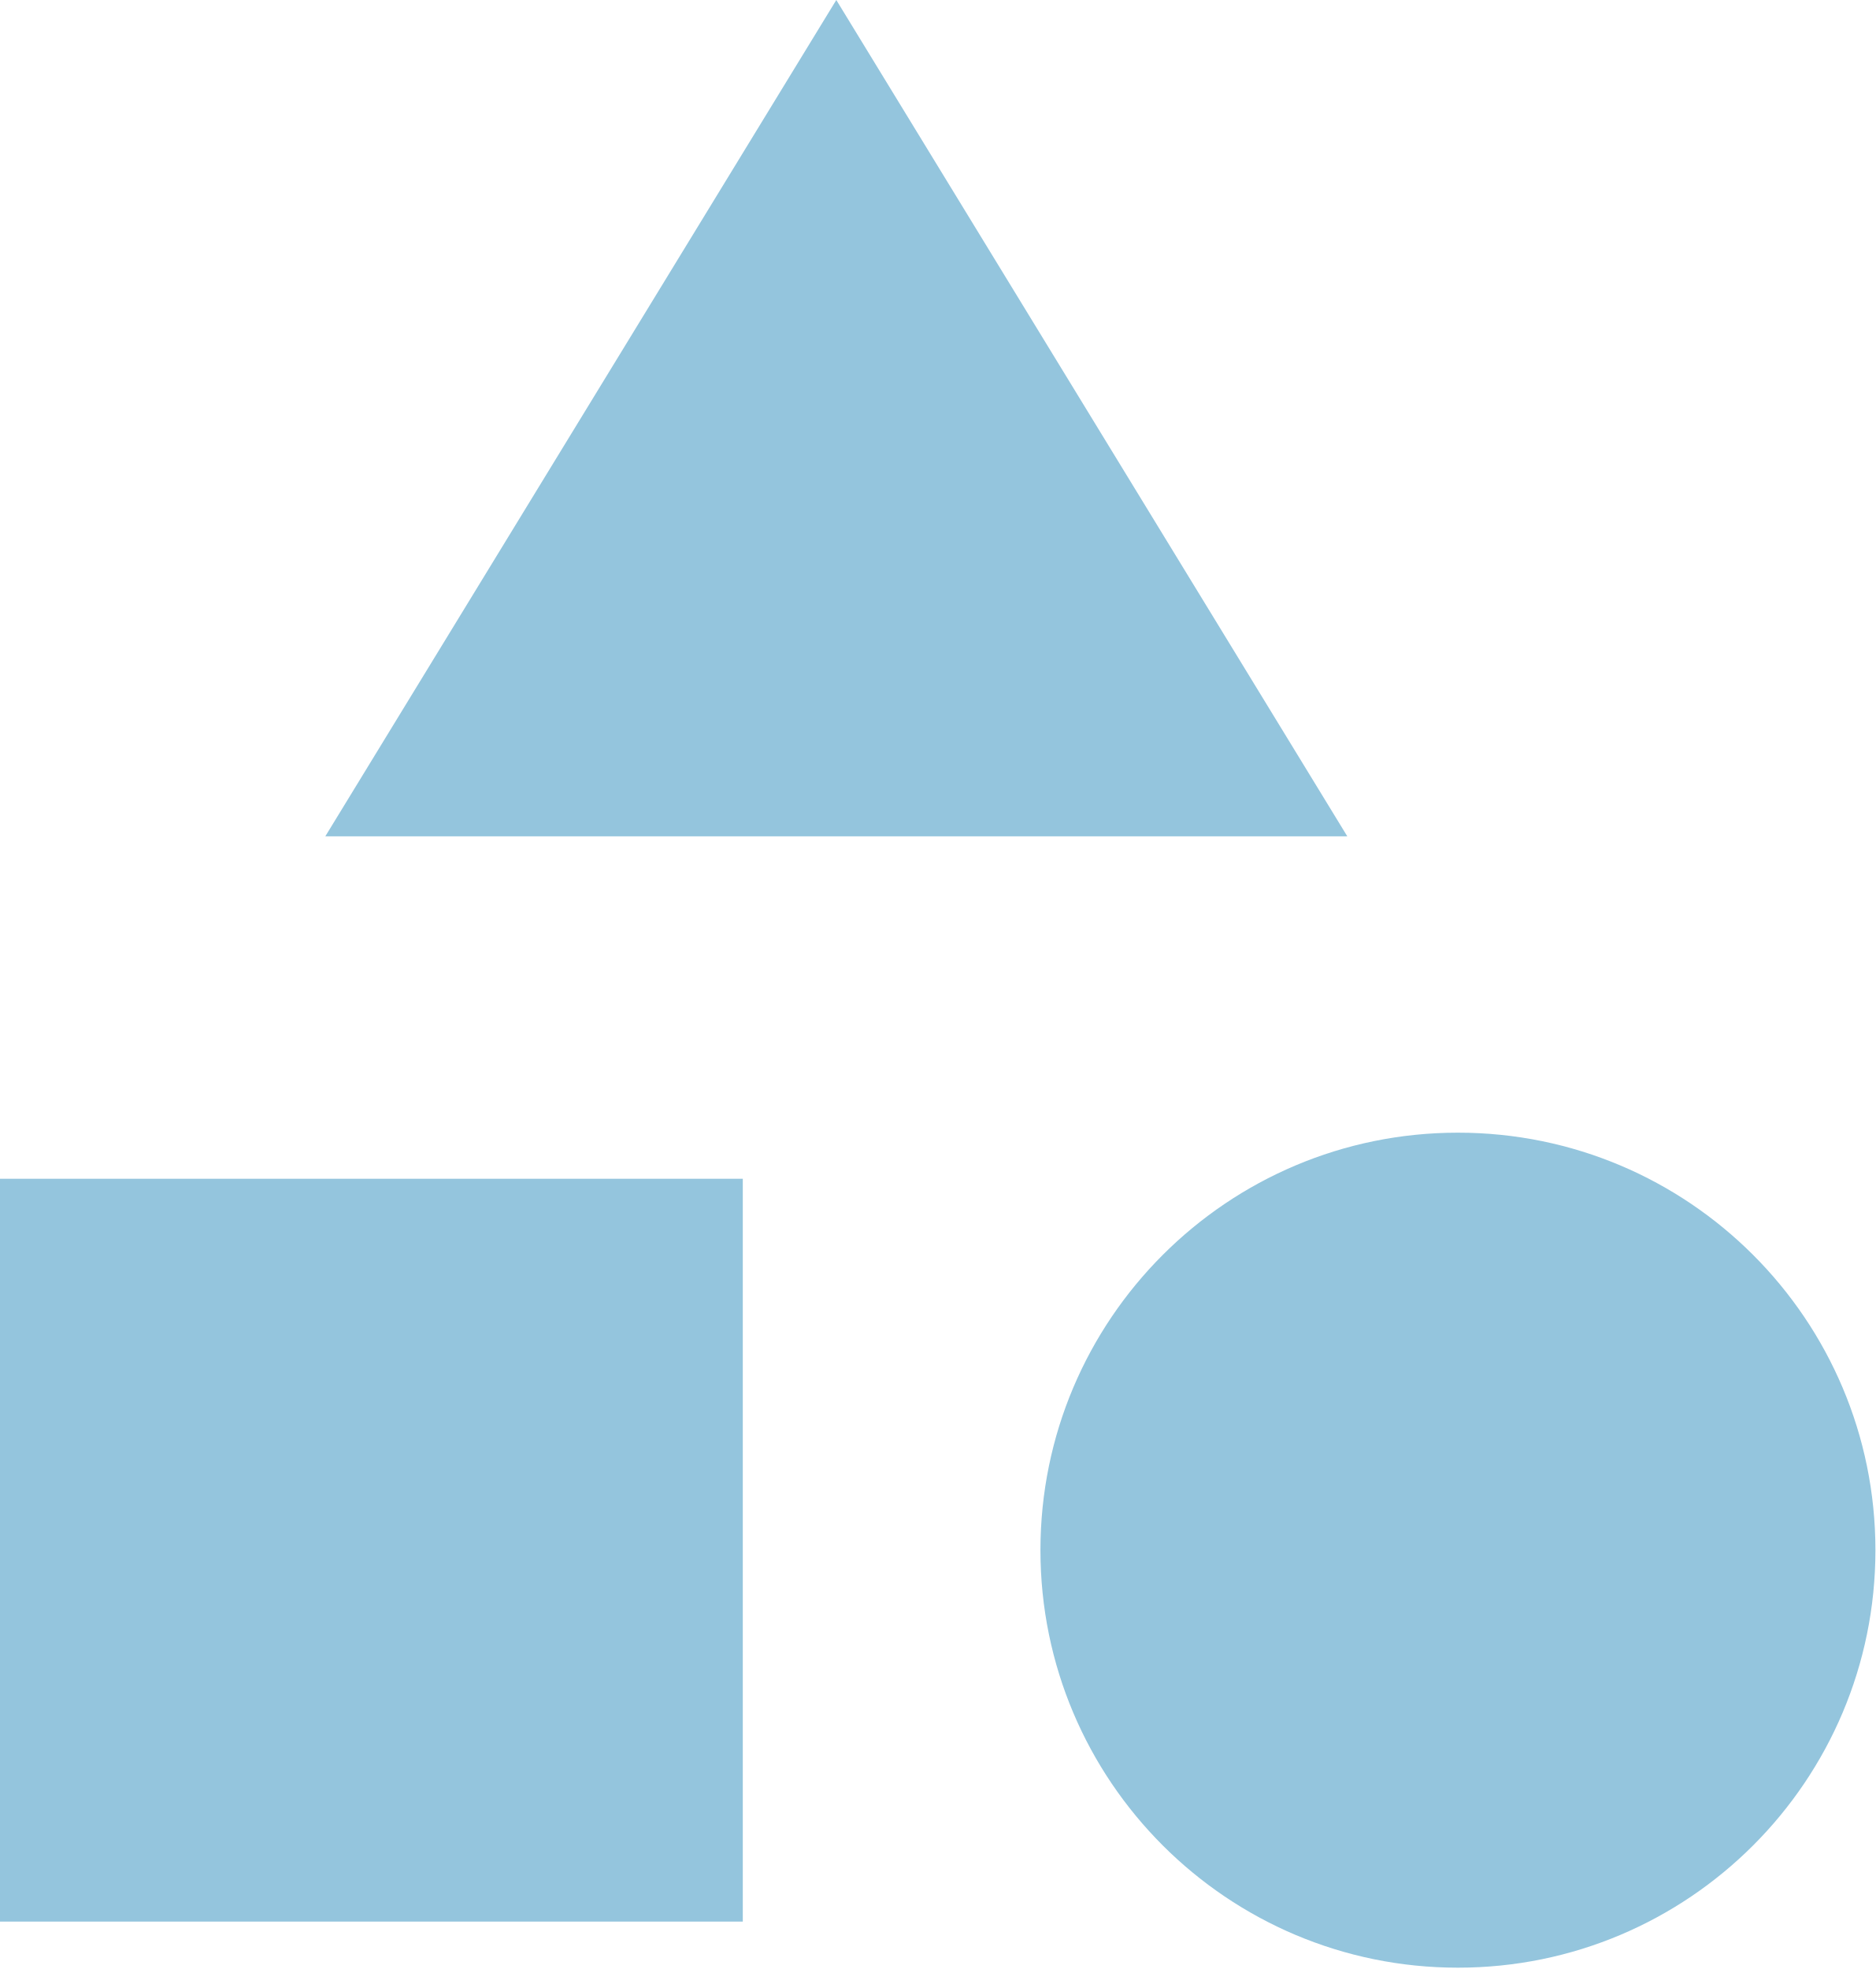
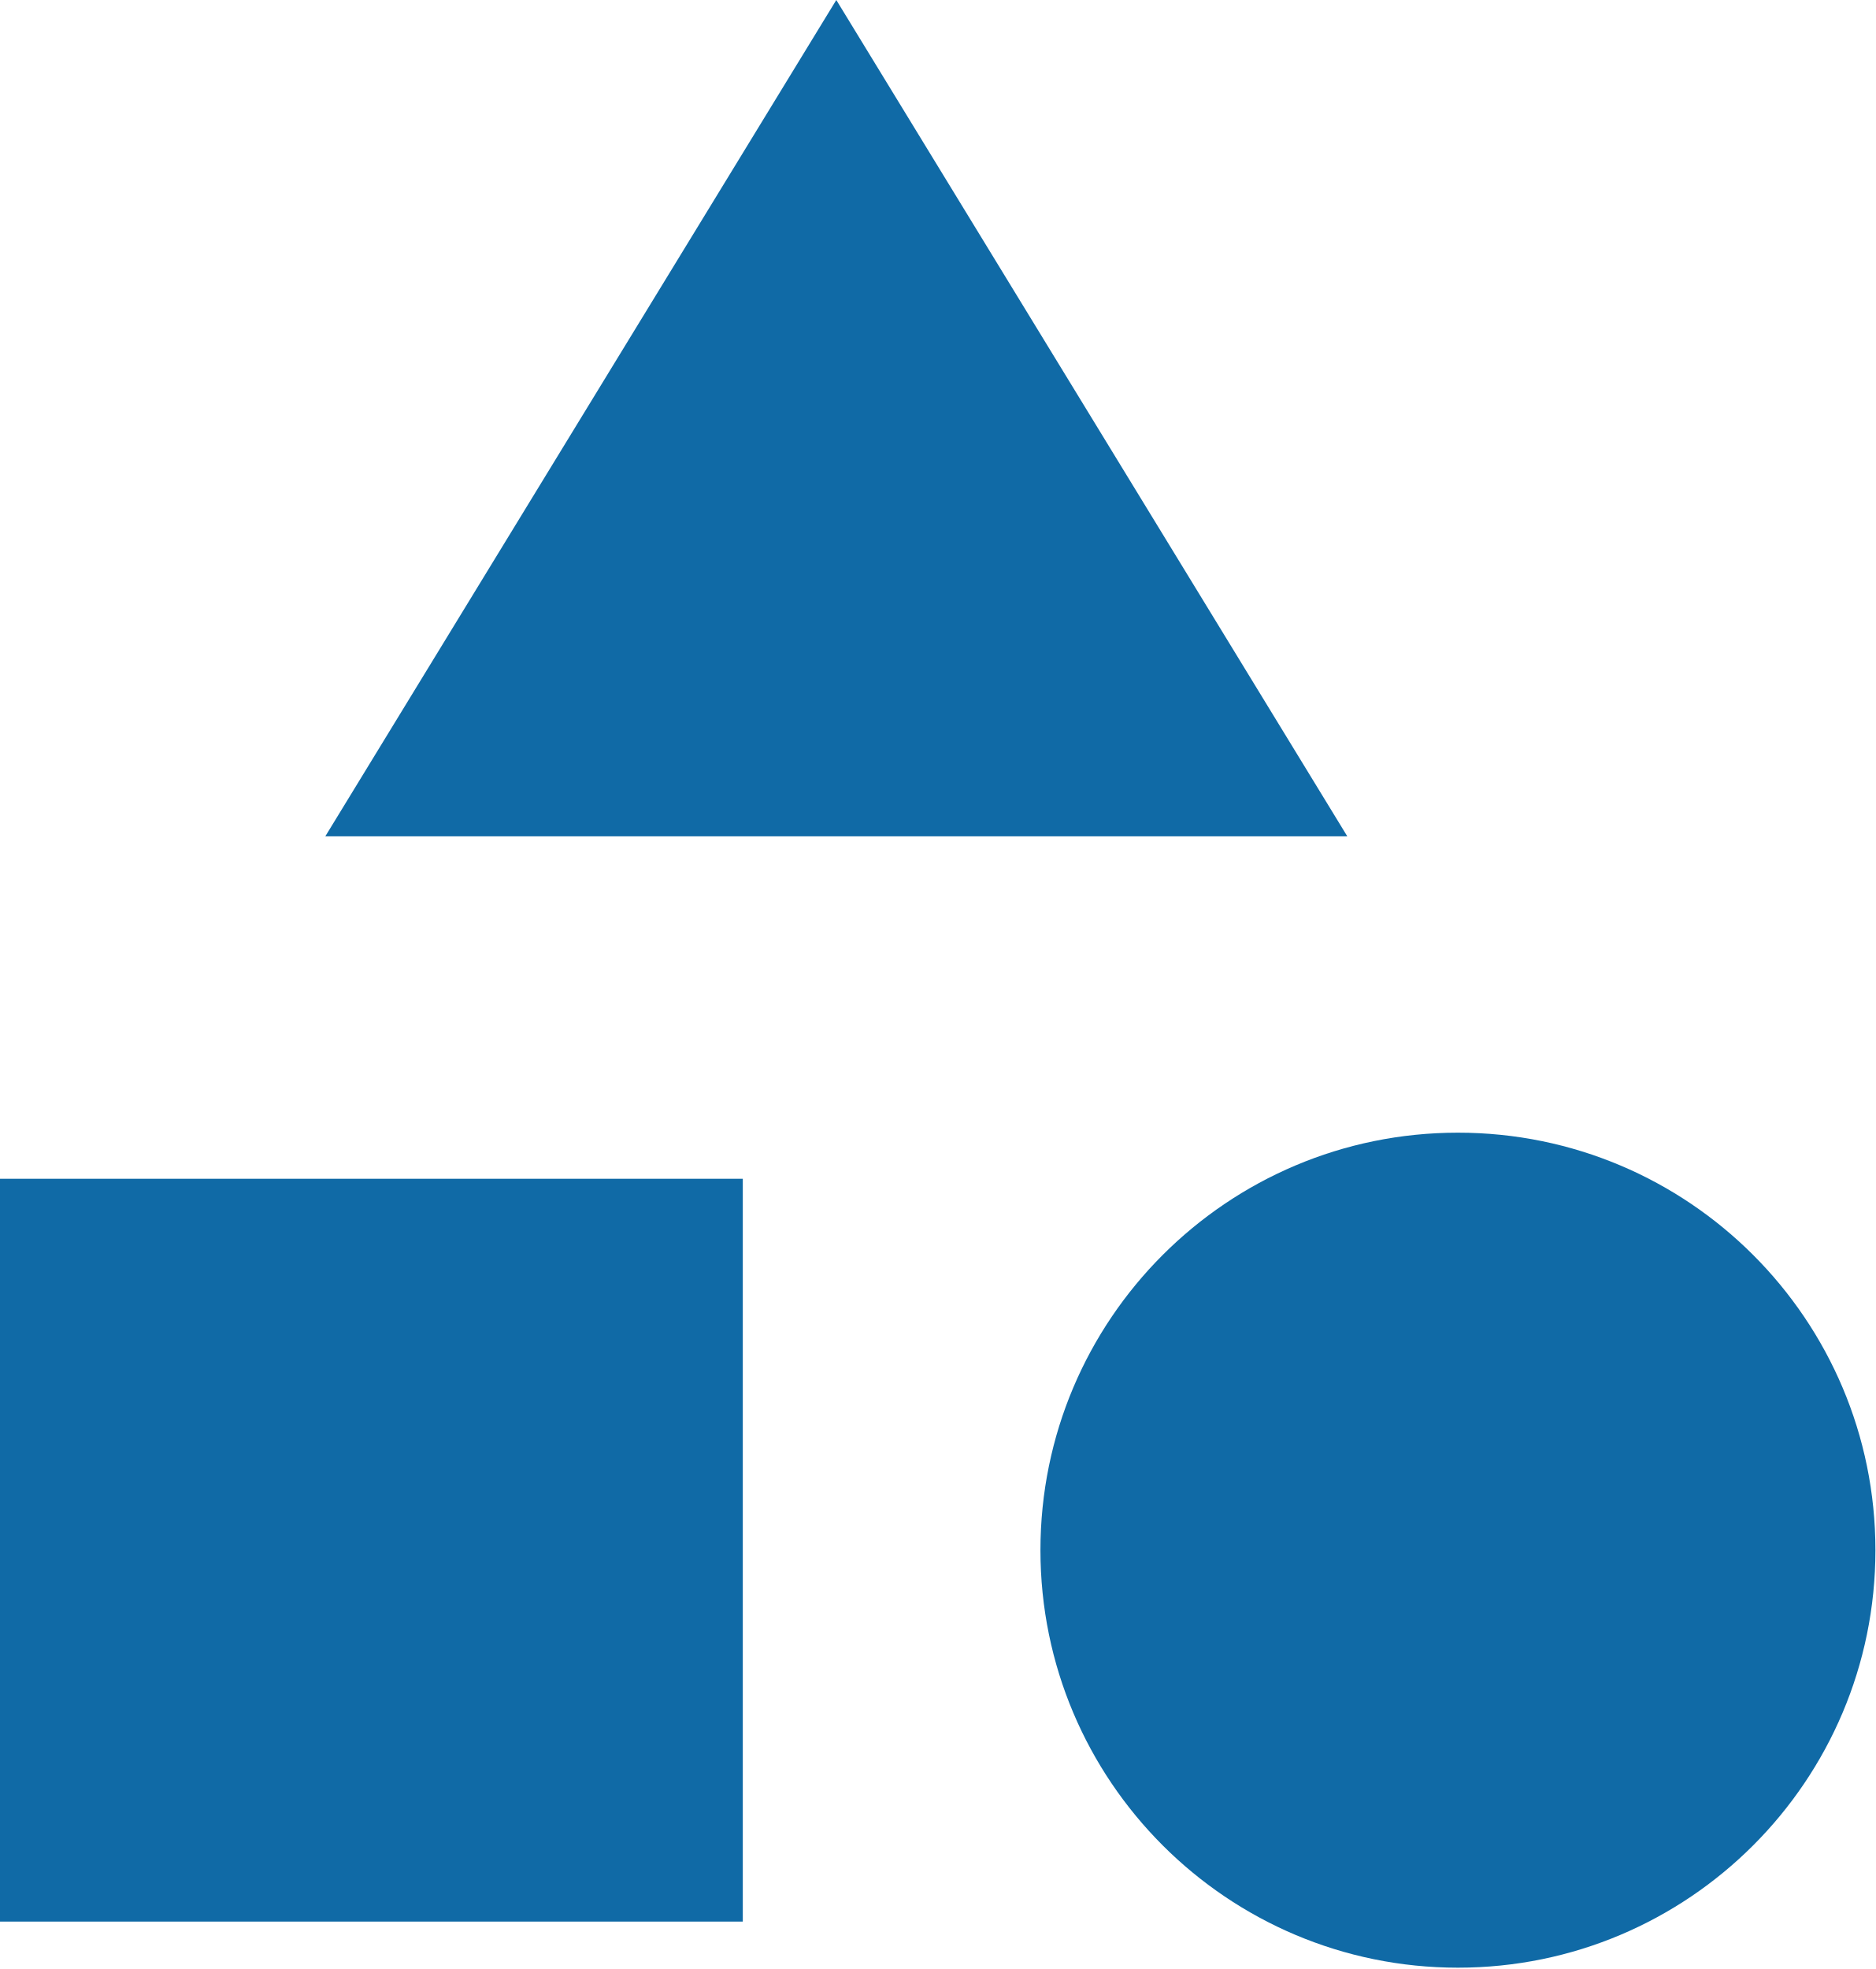
<svg xmlns="http://www.w3.org/2000/svg" id="Modo_de_isolamento" viewBox="0 0 14.24 14.95">
  <defs>
-     <style>.cls-1{fill:#94c5dd;}</style>
+     <style>.cls-1{fill:#106aa6;}</style>
  </defs>
  <path class="cls-1" d="m6.35,0l-3.88,6.35h7.76L6.35,0Z" />
  <circle class="cls-1" cx="11.07" cy="11.77" r="3.17" />
  <path class="cls-1" d="m0,8.95h5.64v5.64H0v-5.64Z" />
</svg>
